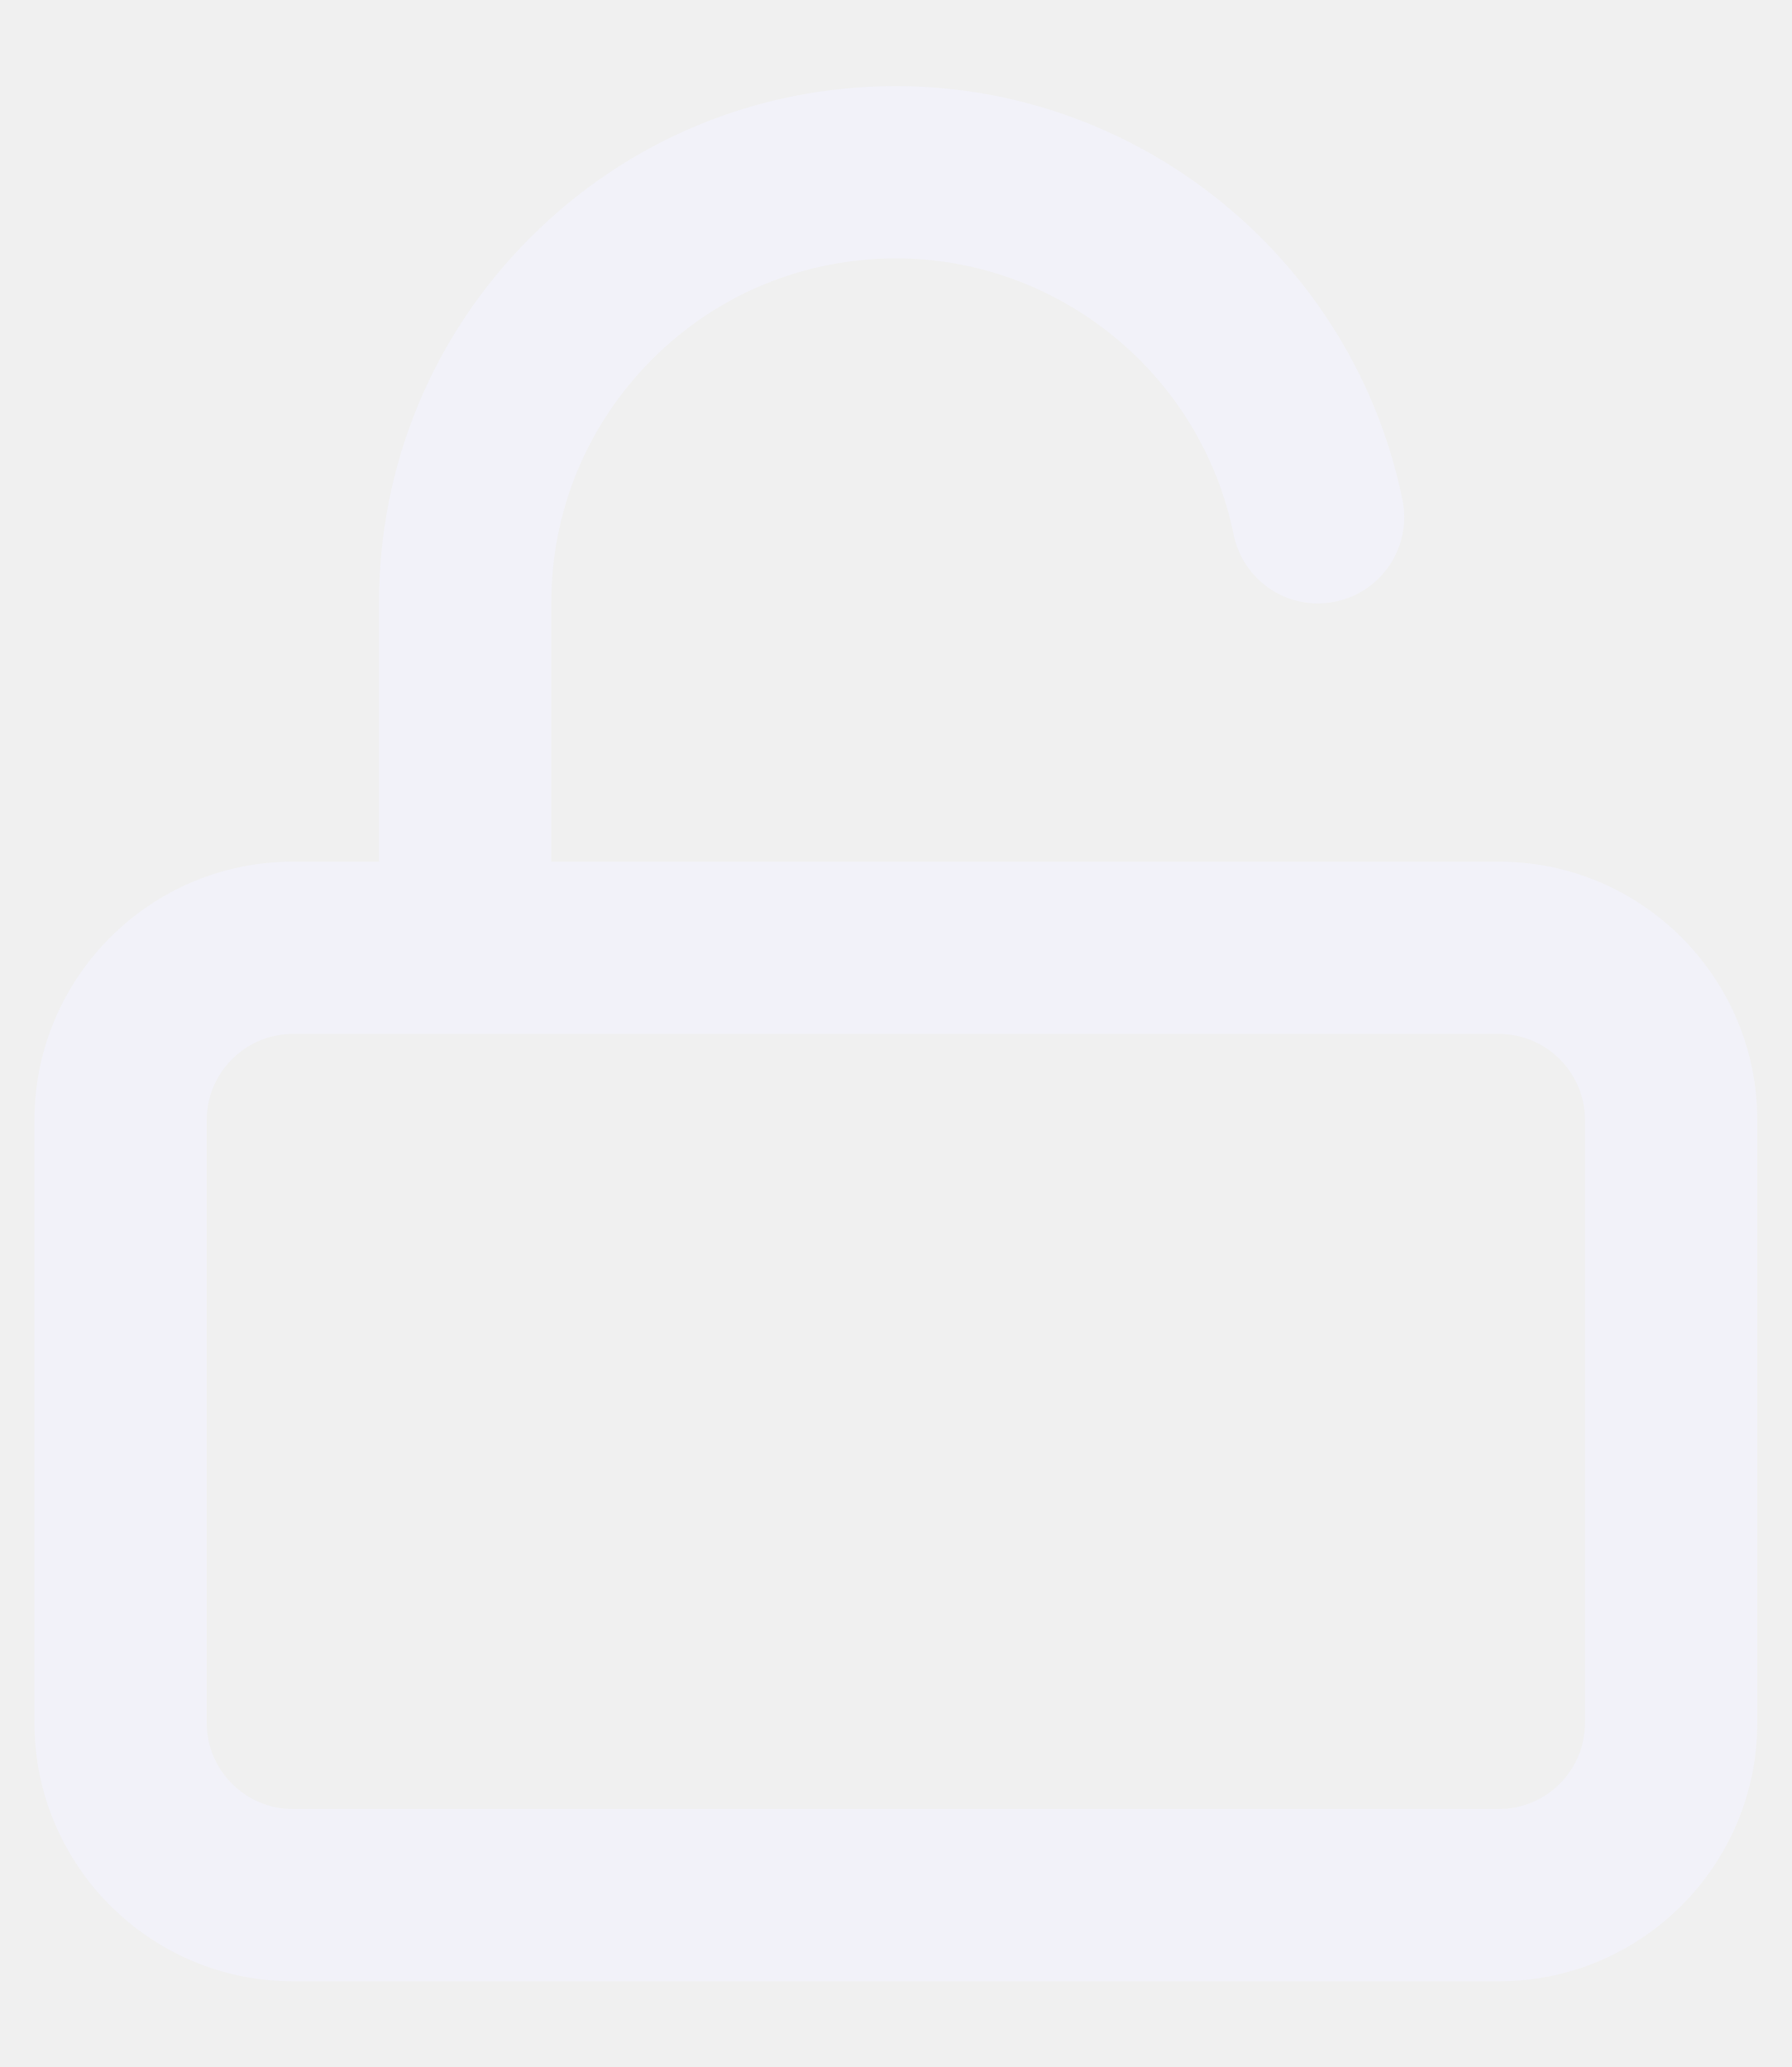
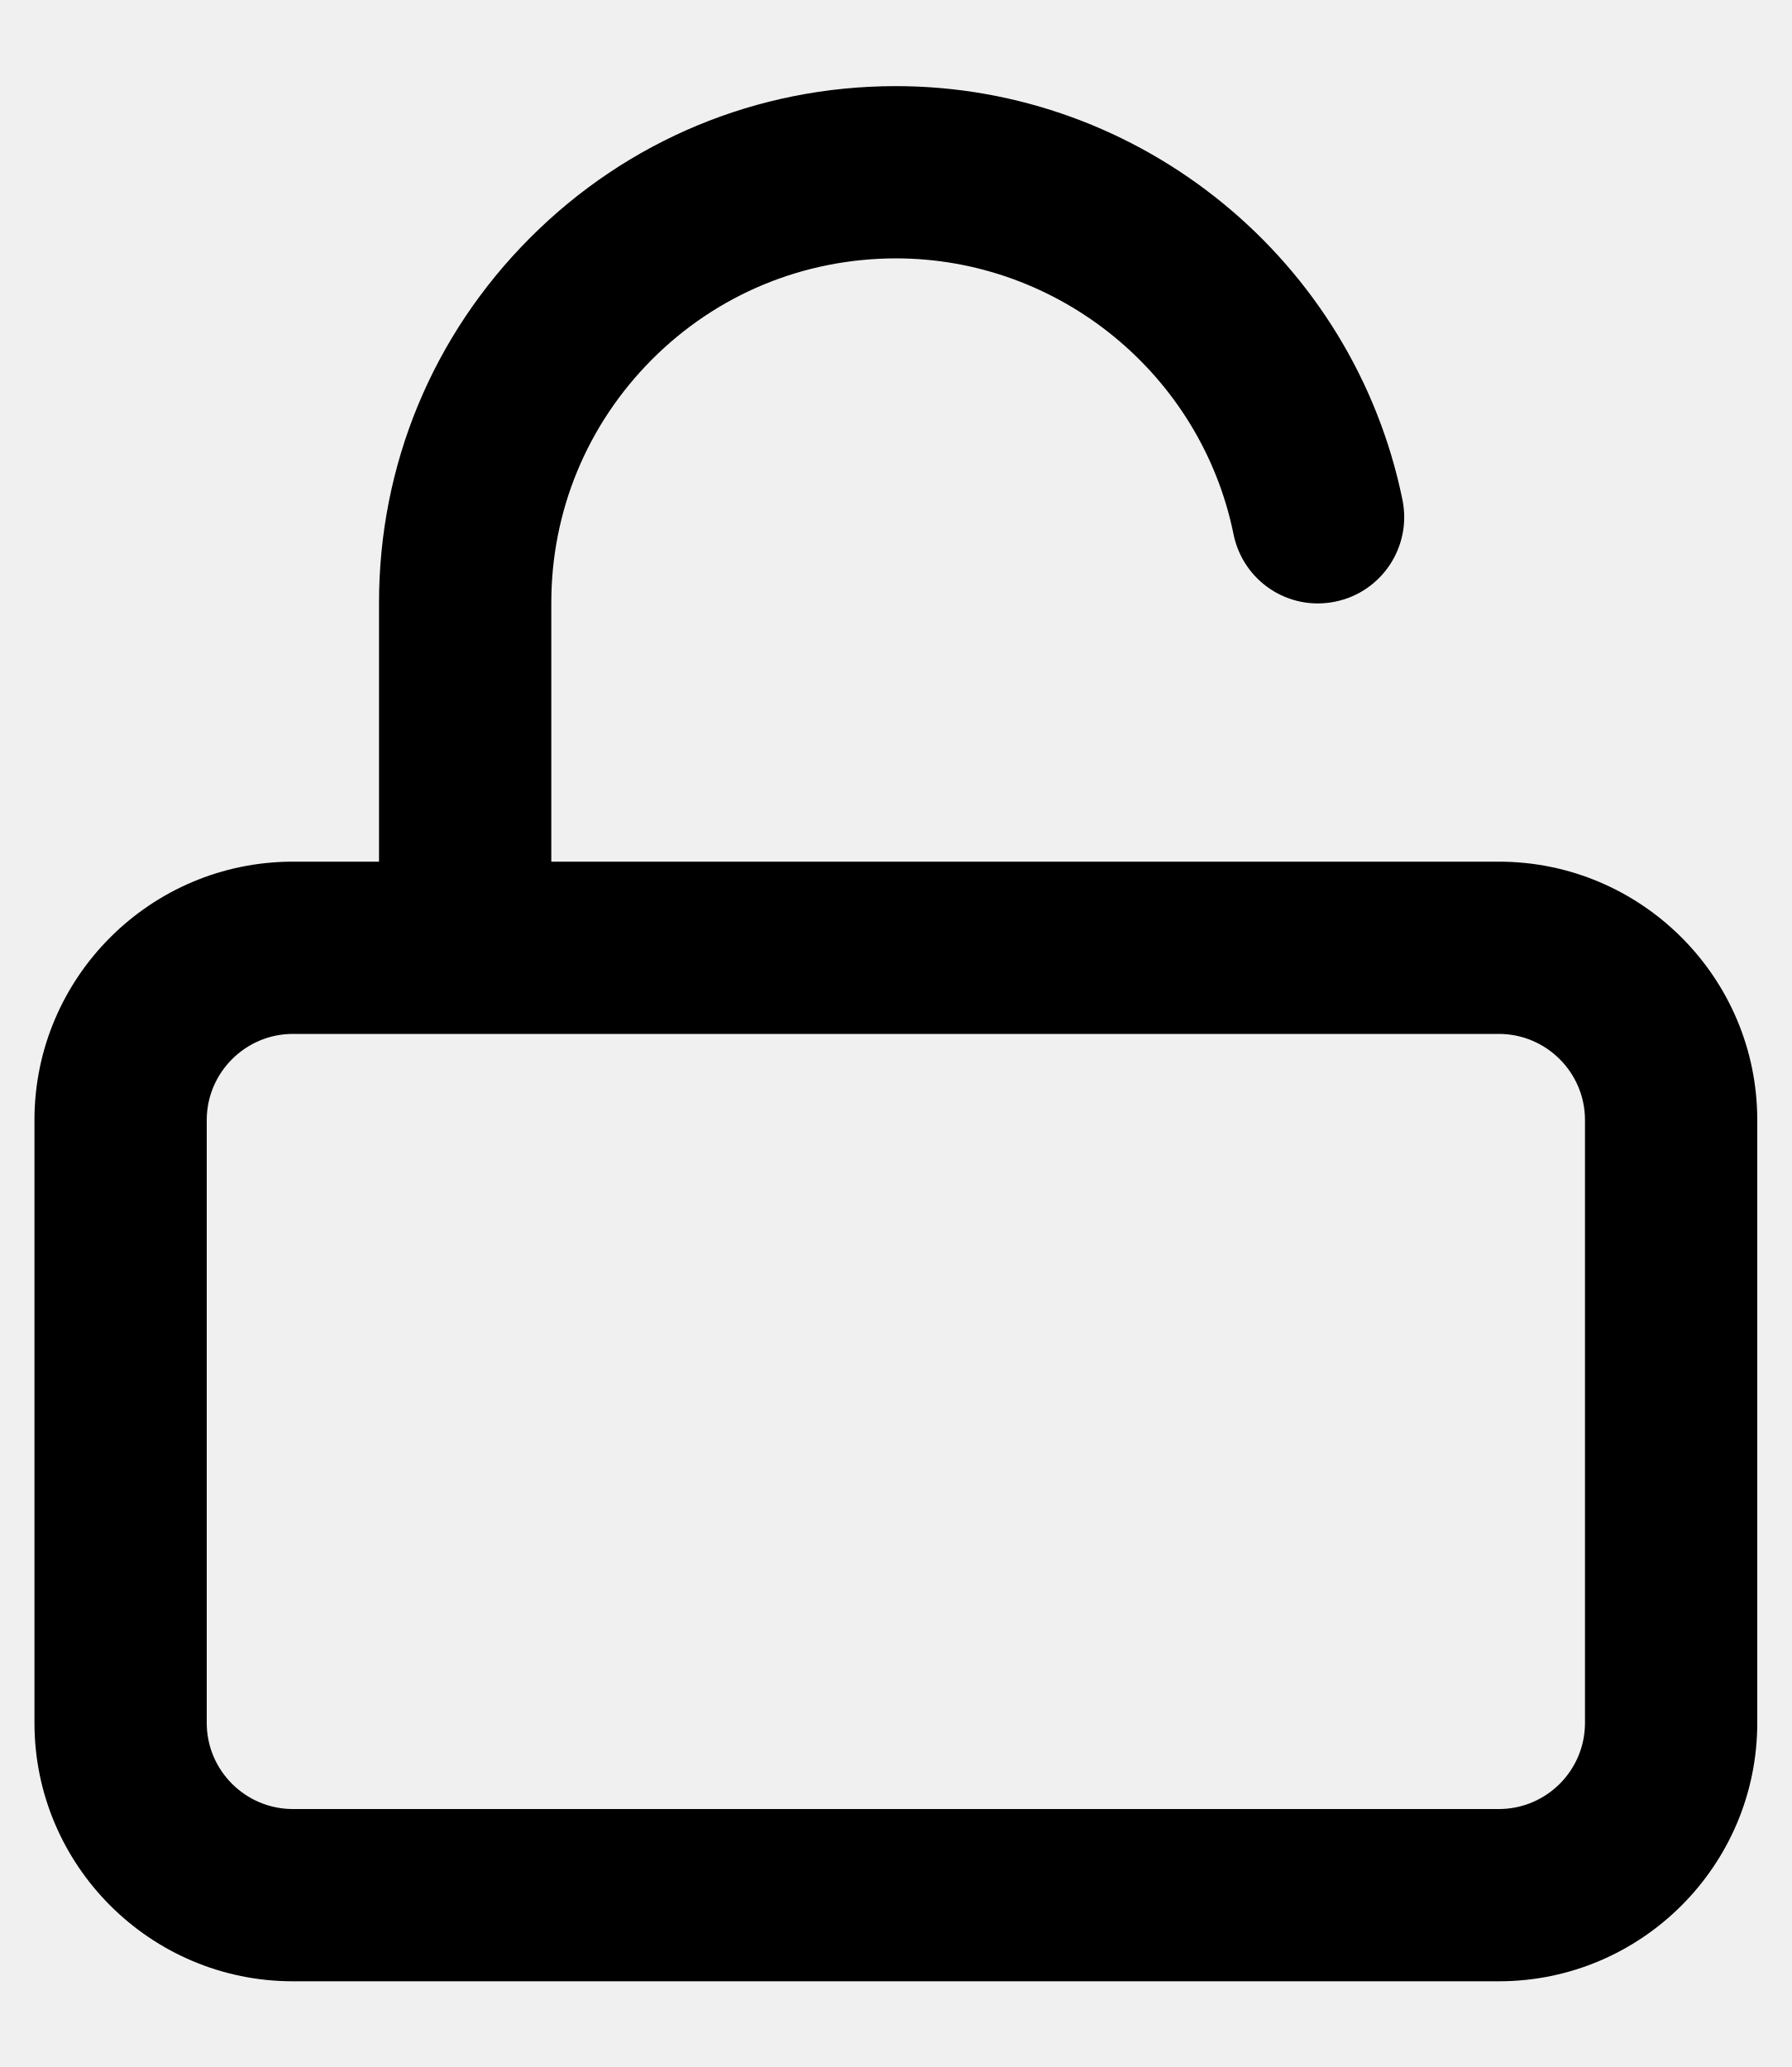
<svg xmlns="http://www.w3.org/2000/svg" xmlns:xlink="http://www.w3.org/1999/xlink" width="13px" height="15px" viewBox="0 0 13 15" version="1.1">
  <defs>
-     <path d="M6.5,0.625 C8.277,0.625 9.821,1.887 10.176,3.629 C10.244,3.967 10.026,4.297 9.688,4.366 C9.347,4.436 9.019,4.216 8.95,3.877 C8.714,2.717 7.684,1.875 6.5,1.875 L6.5,1.875 C5.83,1.876 5.202,2.136 4.73,2.609 C4.259,3.082 3.999,3.71 4,4.378 L4,4.378 L4,6.253 L10.875,6.253 C11.909,6.253 12.75,7.094 12.75,8.128 L12.75,8.128 L12.75,12.503 C12.75,13.537 11.909,14.378 10.875,14.378 L10.875,14.378 L2.125,14.378 C1.091,14.378 0.25,13.537 0.25,12.503 L0.25,12.503 L0.25,8.128 C0.25,7.094 1.091,6.253 2.125,6.253 L2.125,6.253 L2.75,6.253 L2.75,4.378 C2.749,3.377 3.138,2.435 3.846,1.726 C4.553,1.017 5.495,0.626 6.496,0.625 L6.496,0.625 Z M10.875,7.503 L2.125,7.503 C1.781,7.503 1.5,7.784 1.5,8.128 L1.5,8.128 L1.5,12.503 C1.5,12.848 1.781,13.128 2.125,13.128 L2.125,13.128 L10.875,13.128 C11.22,13.128 11.5,12.848 11.5,12.503 L11.5,12.503 L11.5,8.128 C11.5,7.784 11.22,7.503 10.875,7.503 L10.875,7.503 Z" id="path-1" />
+     <path d="M6.5,0.625 C8.277,0.625 9.821,1.887 10.176,3.629 C10.244,3.967 10.026,4.297 9.688,4.366 C9.347,4.436 9.019,4.216 8.95,3.877 C8.714,2.717 7.684,1.875 6.5,1.875 L6.5,1.875 C5.83,1.876 5.202,2.136 4.73,2.609 C4.259,3.082 3.999,3.71 4,4.378 L4,4.378 L4,6.253 L10.875,6.253 C11.909,6.253 12.75,7.094 12.75,8.128 L12.75,8.128 L12.75,12.503 C12.75,13.537 11.909,14.378 10.875,14.378 L10.875,14.378 L2.125,14.378 C1.091,14.378 0.25,13.537 0.25,12.503 L0.25,12.503 L0.25,8.128 C0.25,7.094 1.091,6.253 2.125,6.253 L2.125,6.253 L2.75,6.253 L2.75,4.378 C2.749,3.377 3.138,2.435 3.846,1.726 C4.553,1.017 5.495,0.626 6.496,0.625 L6.496,0.625 Z M10.875,7.503 L2.125,7.503 C1.781,7.503 1.5,7.784 1.5,8.128 L1.5,8.128 L1.5,12.503 C1.5,12.848 1.781,13.128 2.125,13.128 L2.125,13.128 L10.875,13.128 C11.22,13.128 11.5,12.848 11.5,12.503 L11.5,12.503 L11.5,8.128 C11.5,7.784 11.22,7.503 10.875,7.503 L10.875,7.503 Z" id="path-1-token" />
  </defs>
-   <g id="Page-1" stroke="none" stroke-width="1" fill="none" fill-rule="evenodd">
-     <g id="Settings---Access-tokens---0.0-" transform="translate(-24, -155)">
-       <g id="Icon/Layout/Kanban" transform="translate(24, 155)">
-         <mask id="mask-2" fill="white">
-           <use xlink:href="#path-1" />
+   <g id="Page-1-token" stroke="none" stroke-width="1" fill="none" fill-rule="evenodd">
+     <g id="Settings---Access-tokens---0.0--token" transform="translate(-24, -155)">
+       <g id="Icon/Layout/Kanban-token" transform="translate(24, 155)">
+         <mask id="mask-2-token" fill="white">
+           <use xlink:href="#path-1-token" />
        </mask>
-         <use id="Icon-Unlock" fill="#F2F2F9" xlink:href="#path-1" />
+         <use id="Icon-Unlock" fill="currentColor" xlink:href="#path-1-token" />
      </g>
    </g>
  </g>
</svg>
